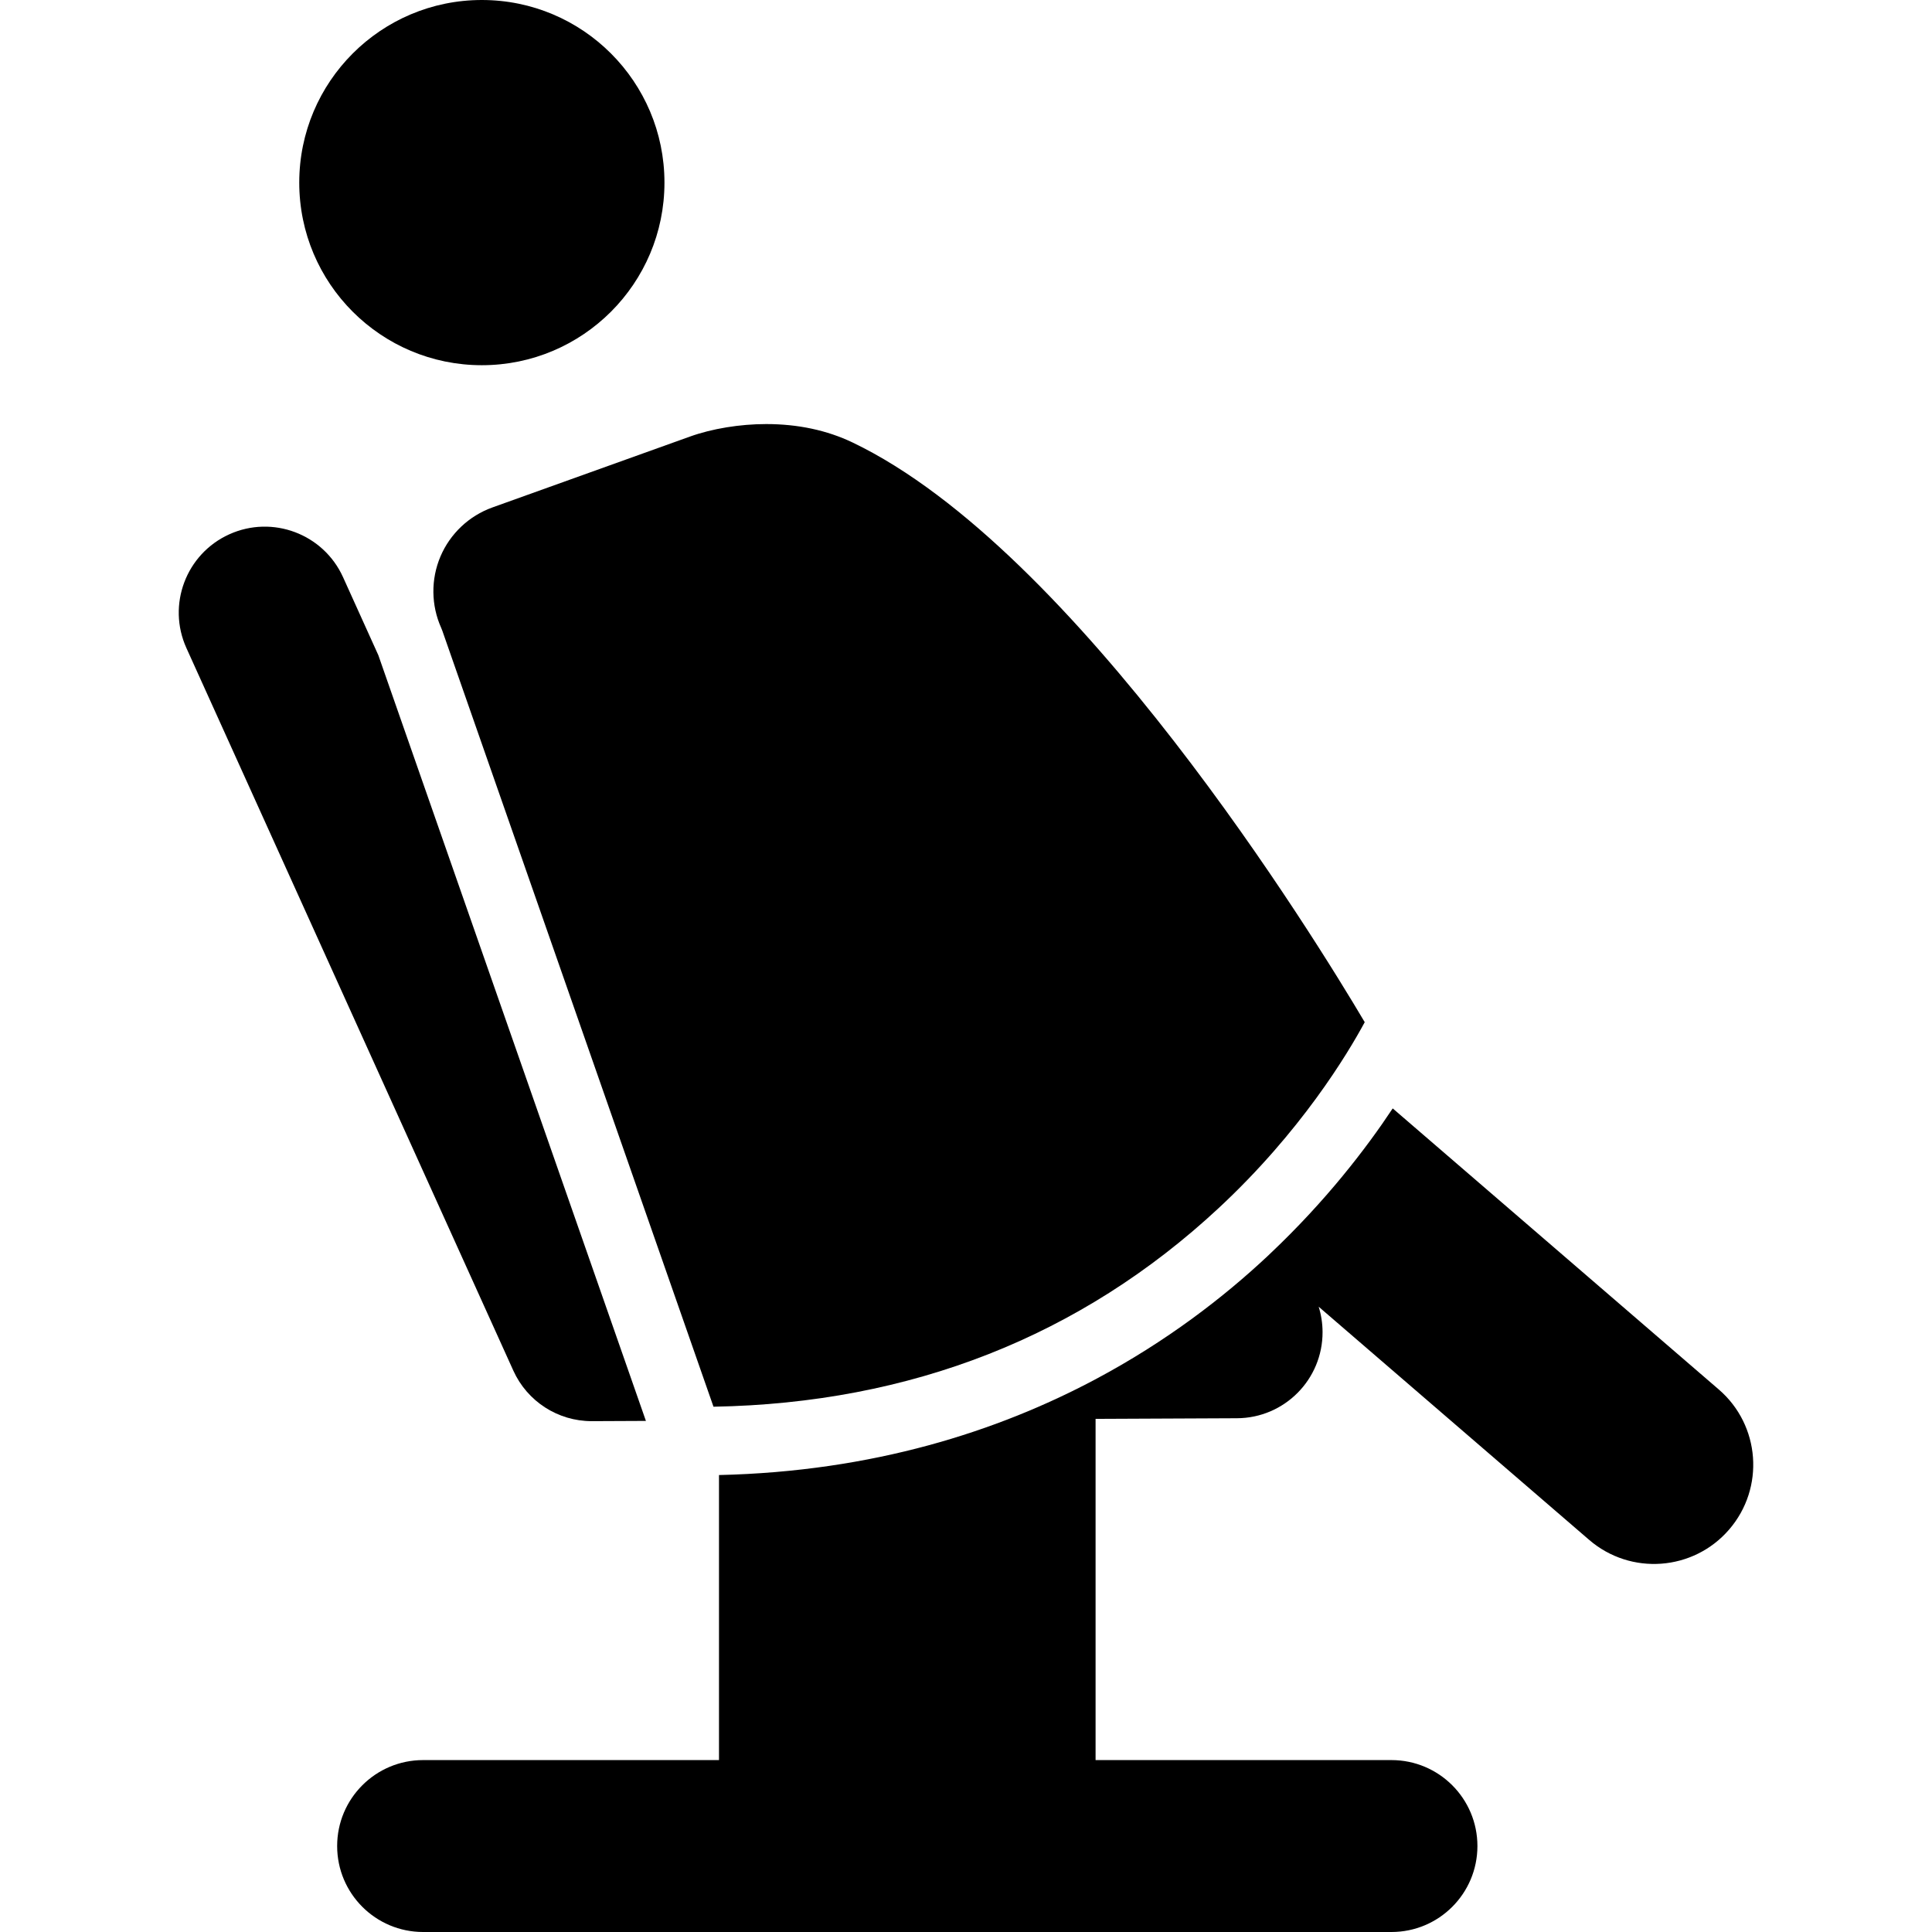
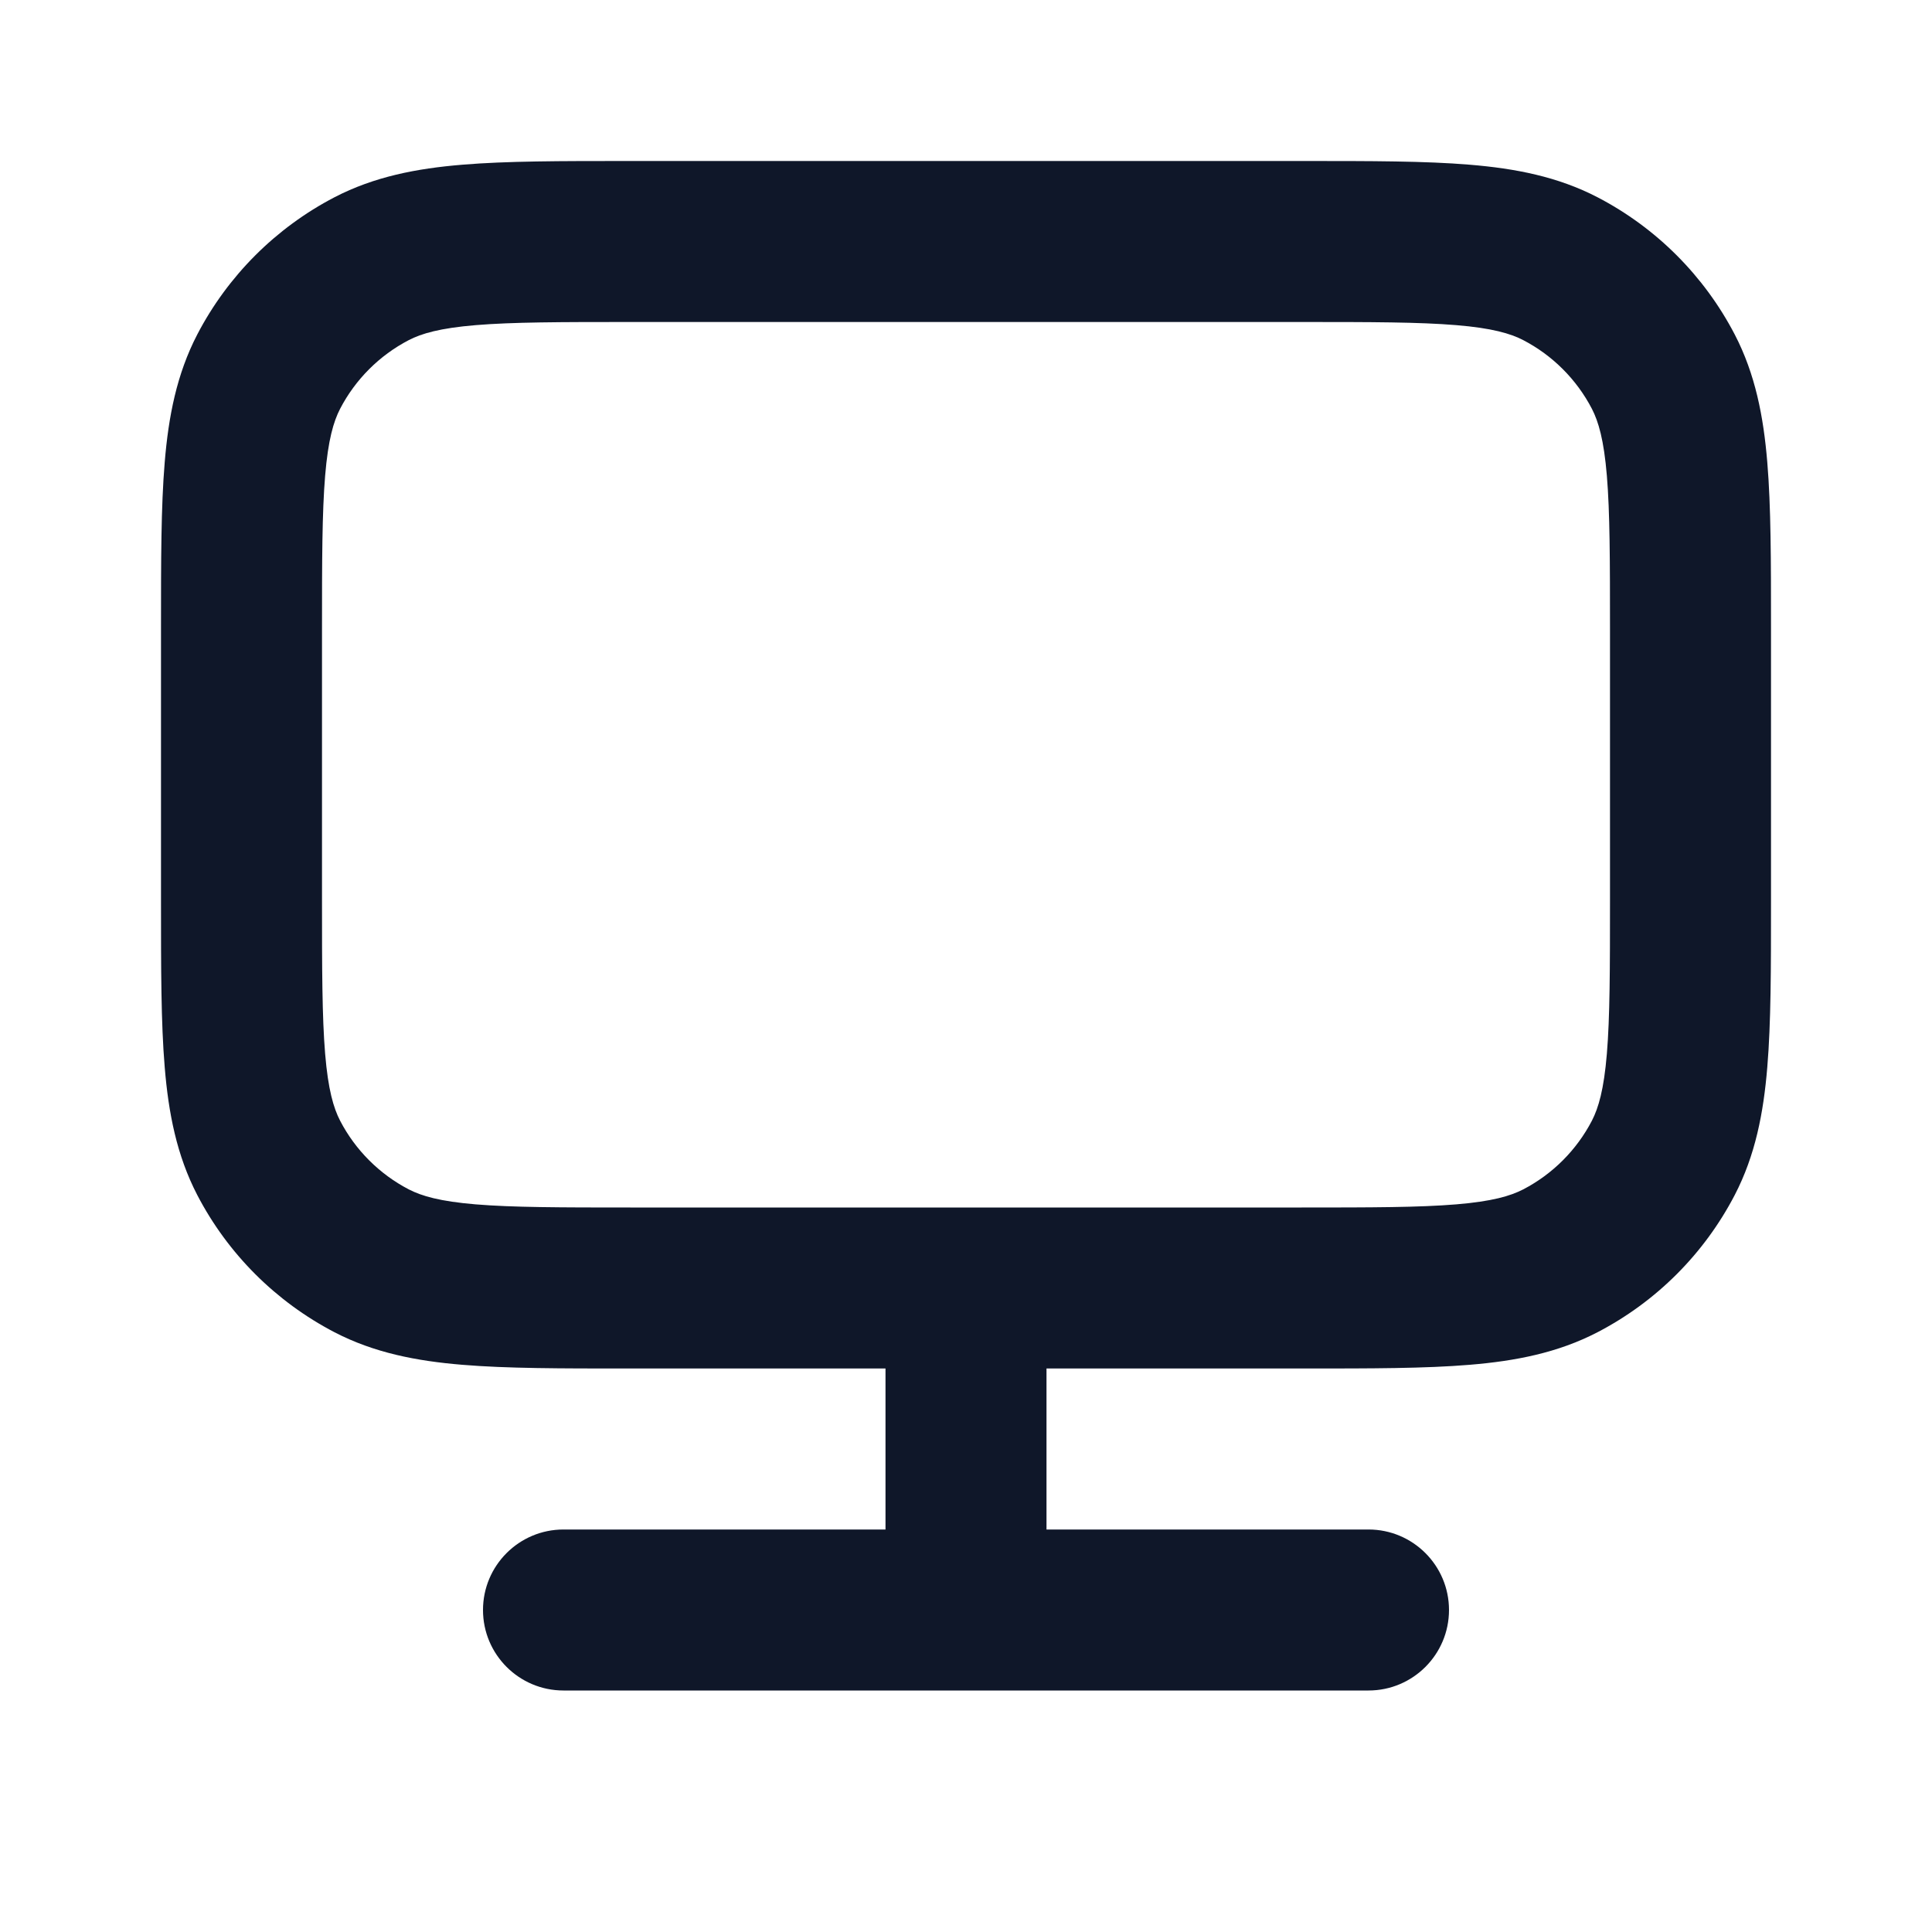
- <svg xmlns="http://www.w3.org/2000/svg" fill="#000000" height="800px" width="800px" version="1.1" id="Layer_1" viewBox="0 0 460.962 460.962" xml:space="preserve">
-   <g id="XMLID_23_">
-     <g>
-       <g>
-         <path d="M410.092,331.521l-77.8-67.062c-6.358,9.587-15.909,22.038-29.154,34.571c-0.234,0.221-0.459,0.441-0.695,0.662     c-10.441,9.784-24.052,20.336-41.045,29.384c-23.355,12.436-53.113,22.021-89.851,22.86v68.008h-70.596     c-11.327,0-20.509,9.182-20.509,20.509c0,11.327,9.182,20.509,20.509,20.509h231.043c11.327,0,20.509-9.182,20.509-20.509     c0-11.327-9.182-20.509-20.509-20.509h-70.596v-81.41l33.739-0.152c11.327-0.051,20.468-9.274,20.417-20.601     c-0.01-2.091-0.335-4.106-0.925-6.004l64.533,55.626c9.908,8.541,24.864,7.433,33.406-2.476     C421.109,355.018,420,340.061,410.092,331.521z" />
-         <circle cx="114.967" cy="43.568" r="43.568" />
-         <path d="M141.163,339.077c0.031,0,0.062,0,0.093,0l12.853-0.058L90.266,156.317l-8.417-18.604     c-4.67-10.319-16.821-14.9-27.14-10.231c-10.319,4.669-14.901,16.82-10.231,27.139l78,172.401     C125.799,334.364,133.11,339.077,141.163,339.077z" />
-         <path d="M105.088,132.775c-2.31,5.439-2.244,11.65,0.181,17.04c0.097,0.215,0.185,0.435,0.262,0.658l64.702,185.16     c47.079-0.835,87.613-16.772,120.542-47.401c19.603-18.233,30.718-36.711,34.84-44.347     c-11.774-19.894-68.844-112.792-122.215-138.318c-6.087-2.911-13.013-4.388-20.585-4.388c-6.28,0-12.914,1.088-18.2,2.985     l-47.138,16.912C111.914,123.071,107.399,127.335,105.088,132.775z" />
-       </g>
-     </g>
-   </g>
+ <svg xmlns="http://www.w3.org/2000/svg" width="800px" height="800px" viewBox="0 0 24 24" fill="none">
+   <path fill-rule="evenodd" clip-rule="evenodd" d="M7.788 2H16.212C17.03 2 17.706 2 18.256 2.046C18.827 2.093 19.352 2.195 19.844 2.45C20.575 2.83 21.17 3.426 21.55 4.156C21.805 4.648 21.907 5.173 21.954 5.744C22 6.294 22 6.969 22 7.788V11.212C22 12.03 22 12.706 21.954 13.256C21.907 13.827 21.805 14.352 21.55 14.844C21.17 15.575 20.575 16.17 19.844 16.55C19.352 16.805 18.827 16.907 18.256 16.954C17.706 17 17.03 17 16.212 17H13V19H17C17.552 19 18 19.448 18 20C18 20.552 17.552 21 17 21H7C6.448 21 6 20.552 6 20C6 19.448 6.448 19 7 19H11V17H7.788C6.969 17 6.294 17 5.744 16.954C5.173 16.907 4.648 16.805 4.156 16.55C3.426 16.17 2.83 15.575 2.45 14.844C2.195 14.352 2.093 13.827 2.046 13.256C2 12.706 2 12.03 2 11.212V7.788C2 6.969 2 6.294 2.046 5.744C2.093 5.173 2.195 4.648 2.45 4.156C2.83 3.426 3.426 2.83 4.156 2.45C4.648 2.195 5.173 2.093 5.744 2.046C6.294 2 6.969 2 7.788 2ZM16.17 15C17.041 15 17.633 14.999 18.09 14.961C18.536 14.924 18.763 14.857 18.922 14.775C19.287 14.585 19.585 14.287 19.775 13.922C19.857 13.763 19.924 13.536 19.961 13.091C19.999 12.633 20 12.041 20 11.17V7.83C20 6.959 19.999 6.367 19.961 5.909C19.924 5.464 19.857 5.237 19.775 5.078C19.585 4.713 19.287 4.415 18.922 4.225C18.763 4.143 18.536 4.076 18.09 4.039C17.633 4.001 17.041 4 16.17 4H7.83C6.959 4 6.367 4.001 5.909 4.039C5.464 4.076 5.237 4.143 5.078 4.225C4.713 4.415 4.415 4.713 4.225 5.078C4.143 5.237 4.076 5.464 4.039 5.909C4.001 6.367 4 6.959 4 7.83V11.17C4 12.041 4.001 12.633 4.039 13.091C4.076 13.536 4.143 13.763 4.225 13.922C4.415 14.287 4.713 14.585 5.078 14.775C5.237 14.857 5.464 14.924 5.909 14.961C6.367 14.999 6.959 15 7.83 15H16.17Z" fill="#0F1729" />
</svg>
